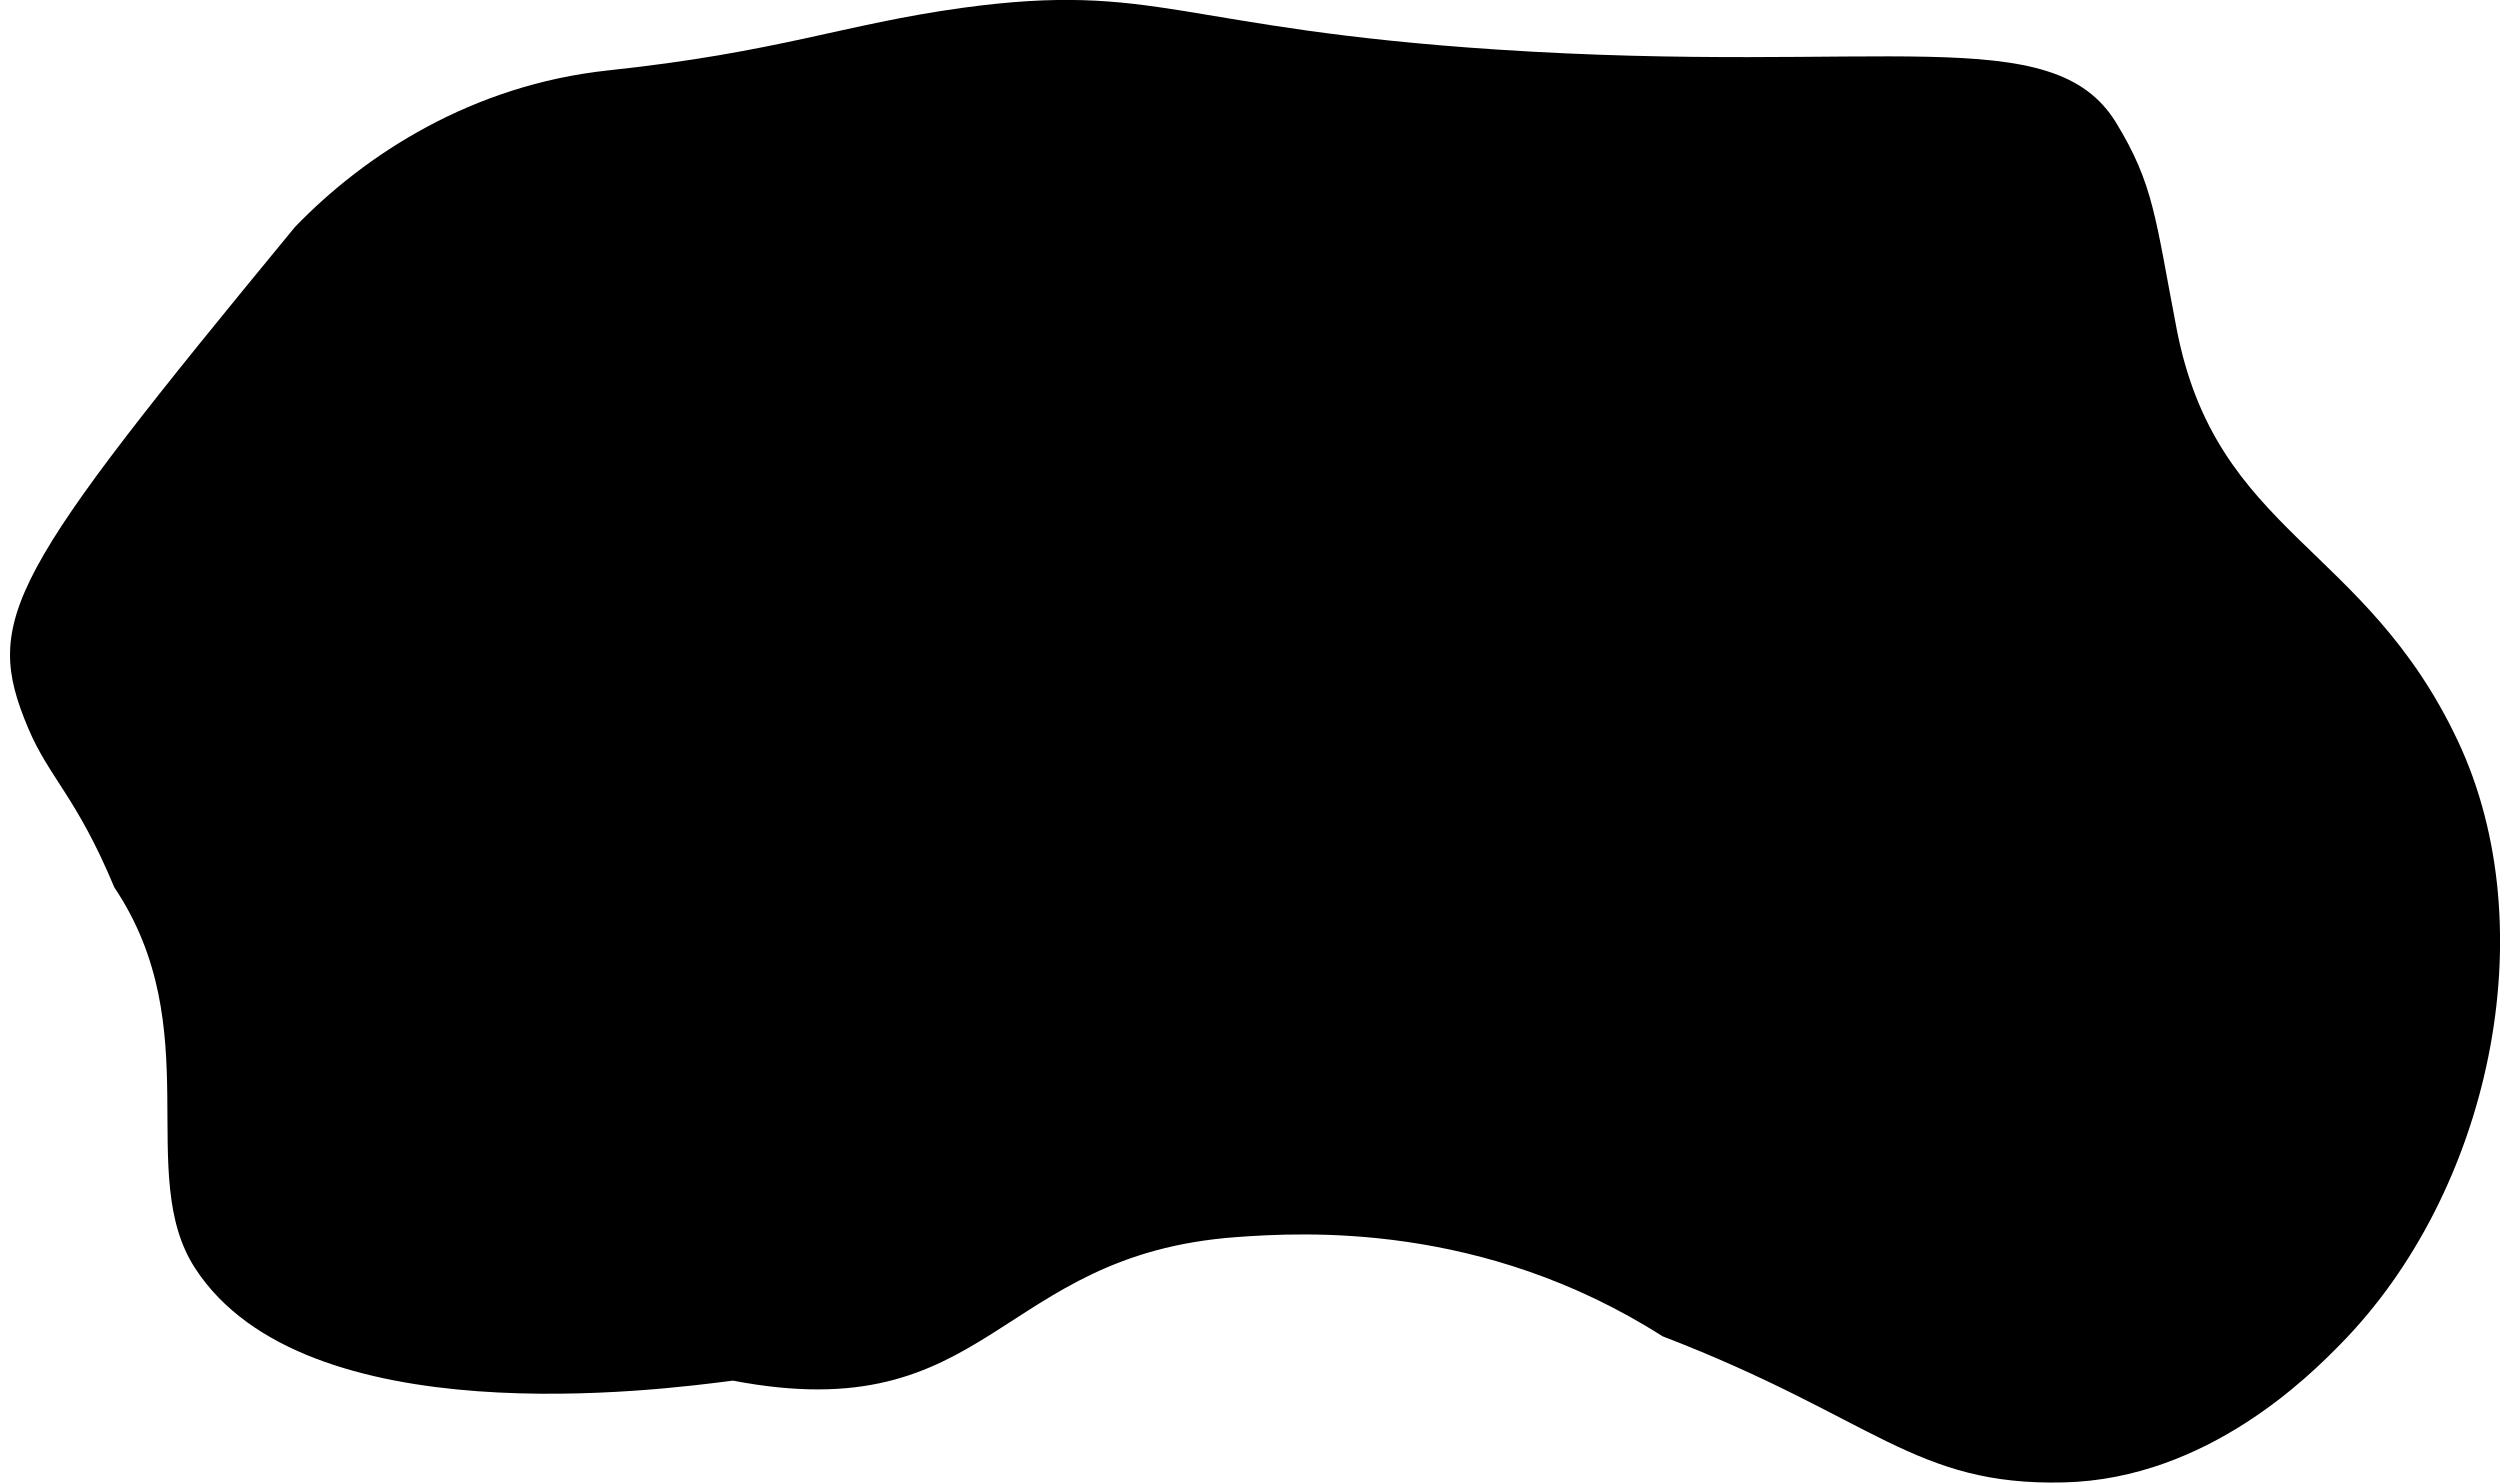
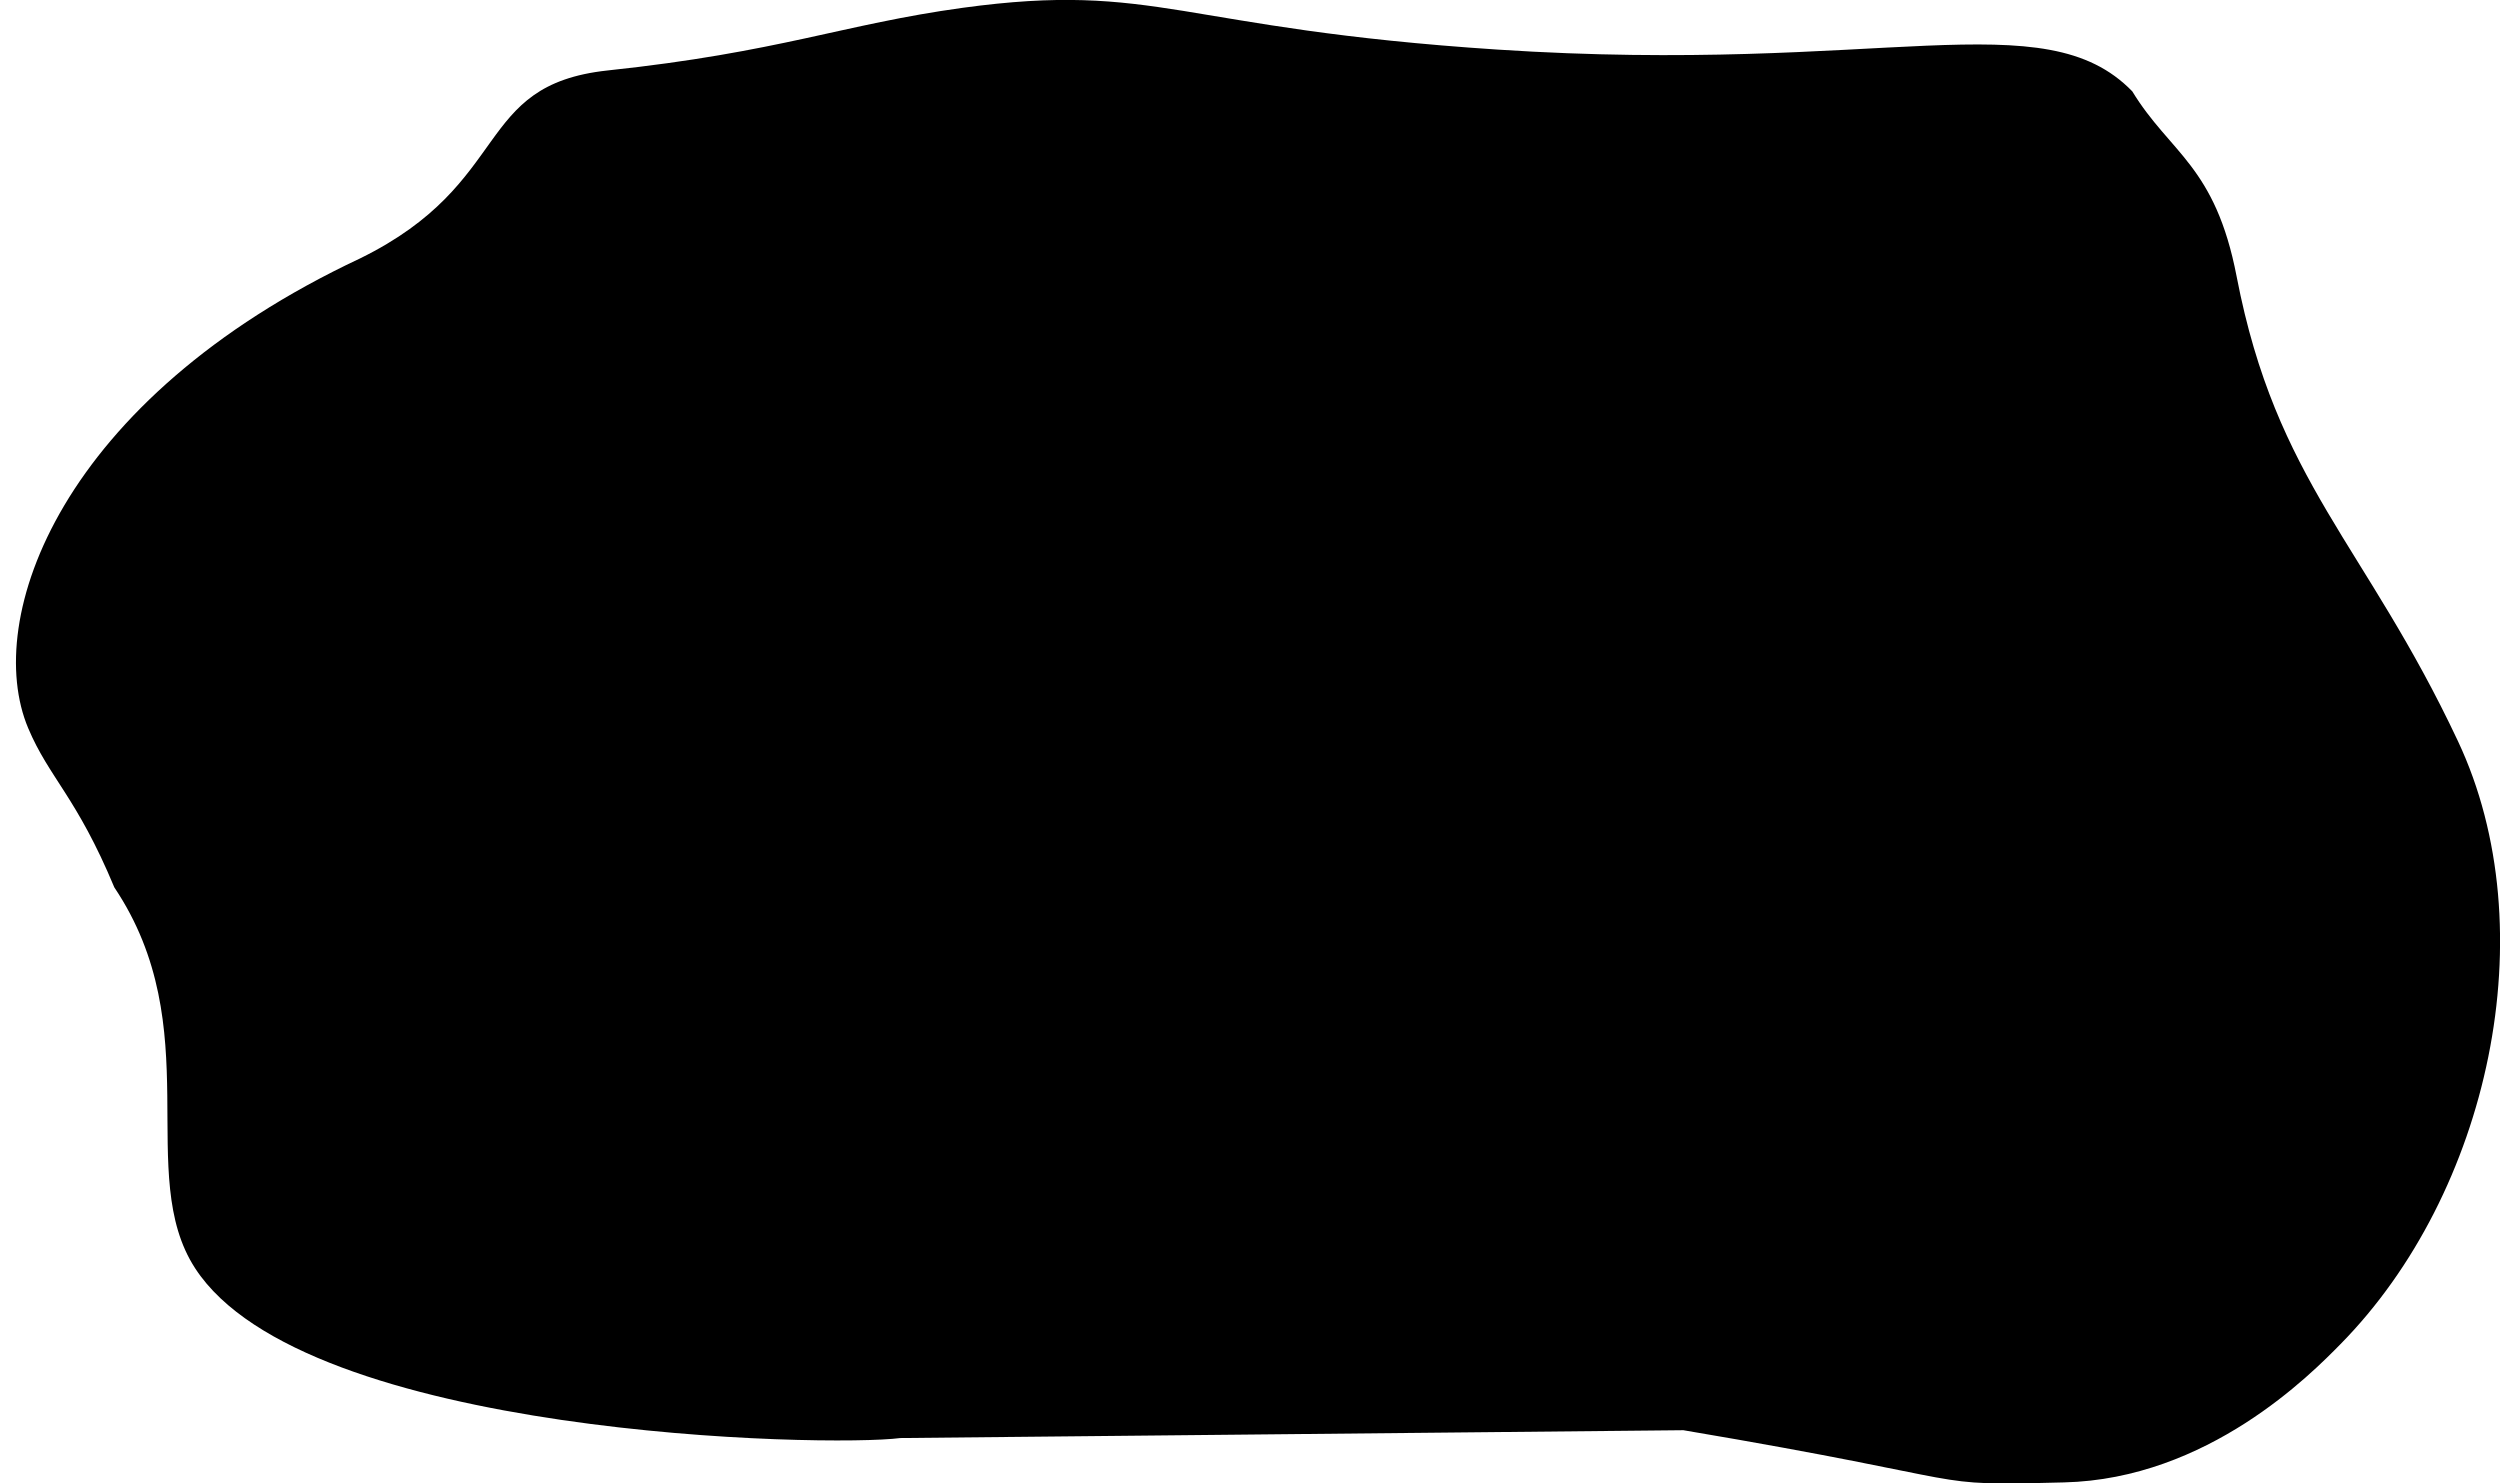
<svg xmlns="http://www.w3.org/2000/svg" version="1.1" id="mancha" x="0px" y="0px" viewBox="0 0 957.9 568.1" style="enable-background:new 0 0 957.9 568.1;" xml:space="preserve">
-   <path d="M113,87C2.8,220.8-6.8,237.2,10.8,279c8,19,18.6,26.4,33,61c36.2,54,7.6,110.1,31,146c42,64.6,178.2,46.6,206,43  c99.2,19,100.7-48.3,193-55c25.3-1.8,94.2-6,163.2,38c81.2,31.2,96.3,57.4,153.8,56c55.2-1.3,94.8-41.6,106-53  c57-57.9,79-158.7,45-231c-35.6-75.7-92.6-79.3-107.8-158c-8.2-42.6-8.7-55.2-23.2-79c-24.3-39.7-89.4-18.3-237-28  c-122.2-8-130.5-26.2-205-16c-45.8,6.3-70.1,17-136,24C181,32.6,140,59,113,87z" />
+   <path d="M645,548c119,20.1,90.3,21.4,145.8,20c55.2-1.3,94.8-41.6,106-53c57-57.9,79-158.7,45-231c-35.6-75.7-69.6-99.3-84.8-178  c-8.2-42.6-25.5-47.2-40-71c-34-35-95.6-6.3-243.2-16c-122.2-8-130.5-26.2-205-16c-45.8,6.3-70.1,17-136,24C181,32.6,197,70,138,99  C23,153-6.8,237.2,10.8,279c8,19,18.6,26.4,33,61c36.2,54,7.6,110.1,31,146c42,64.6,242.4,68.6,270.2,65" />
</svg>
